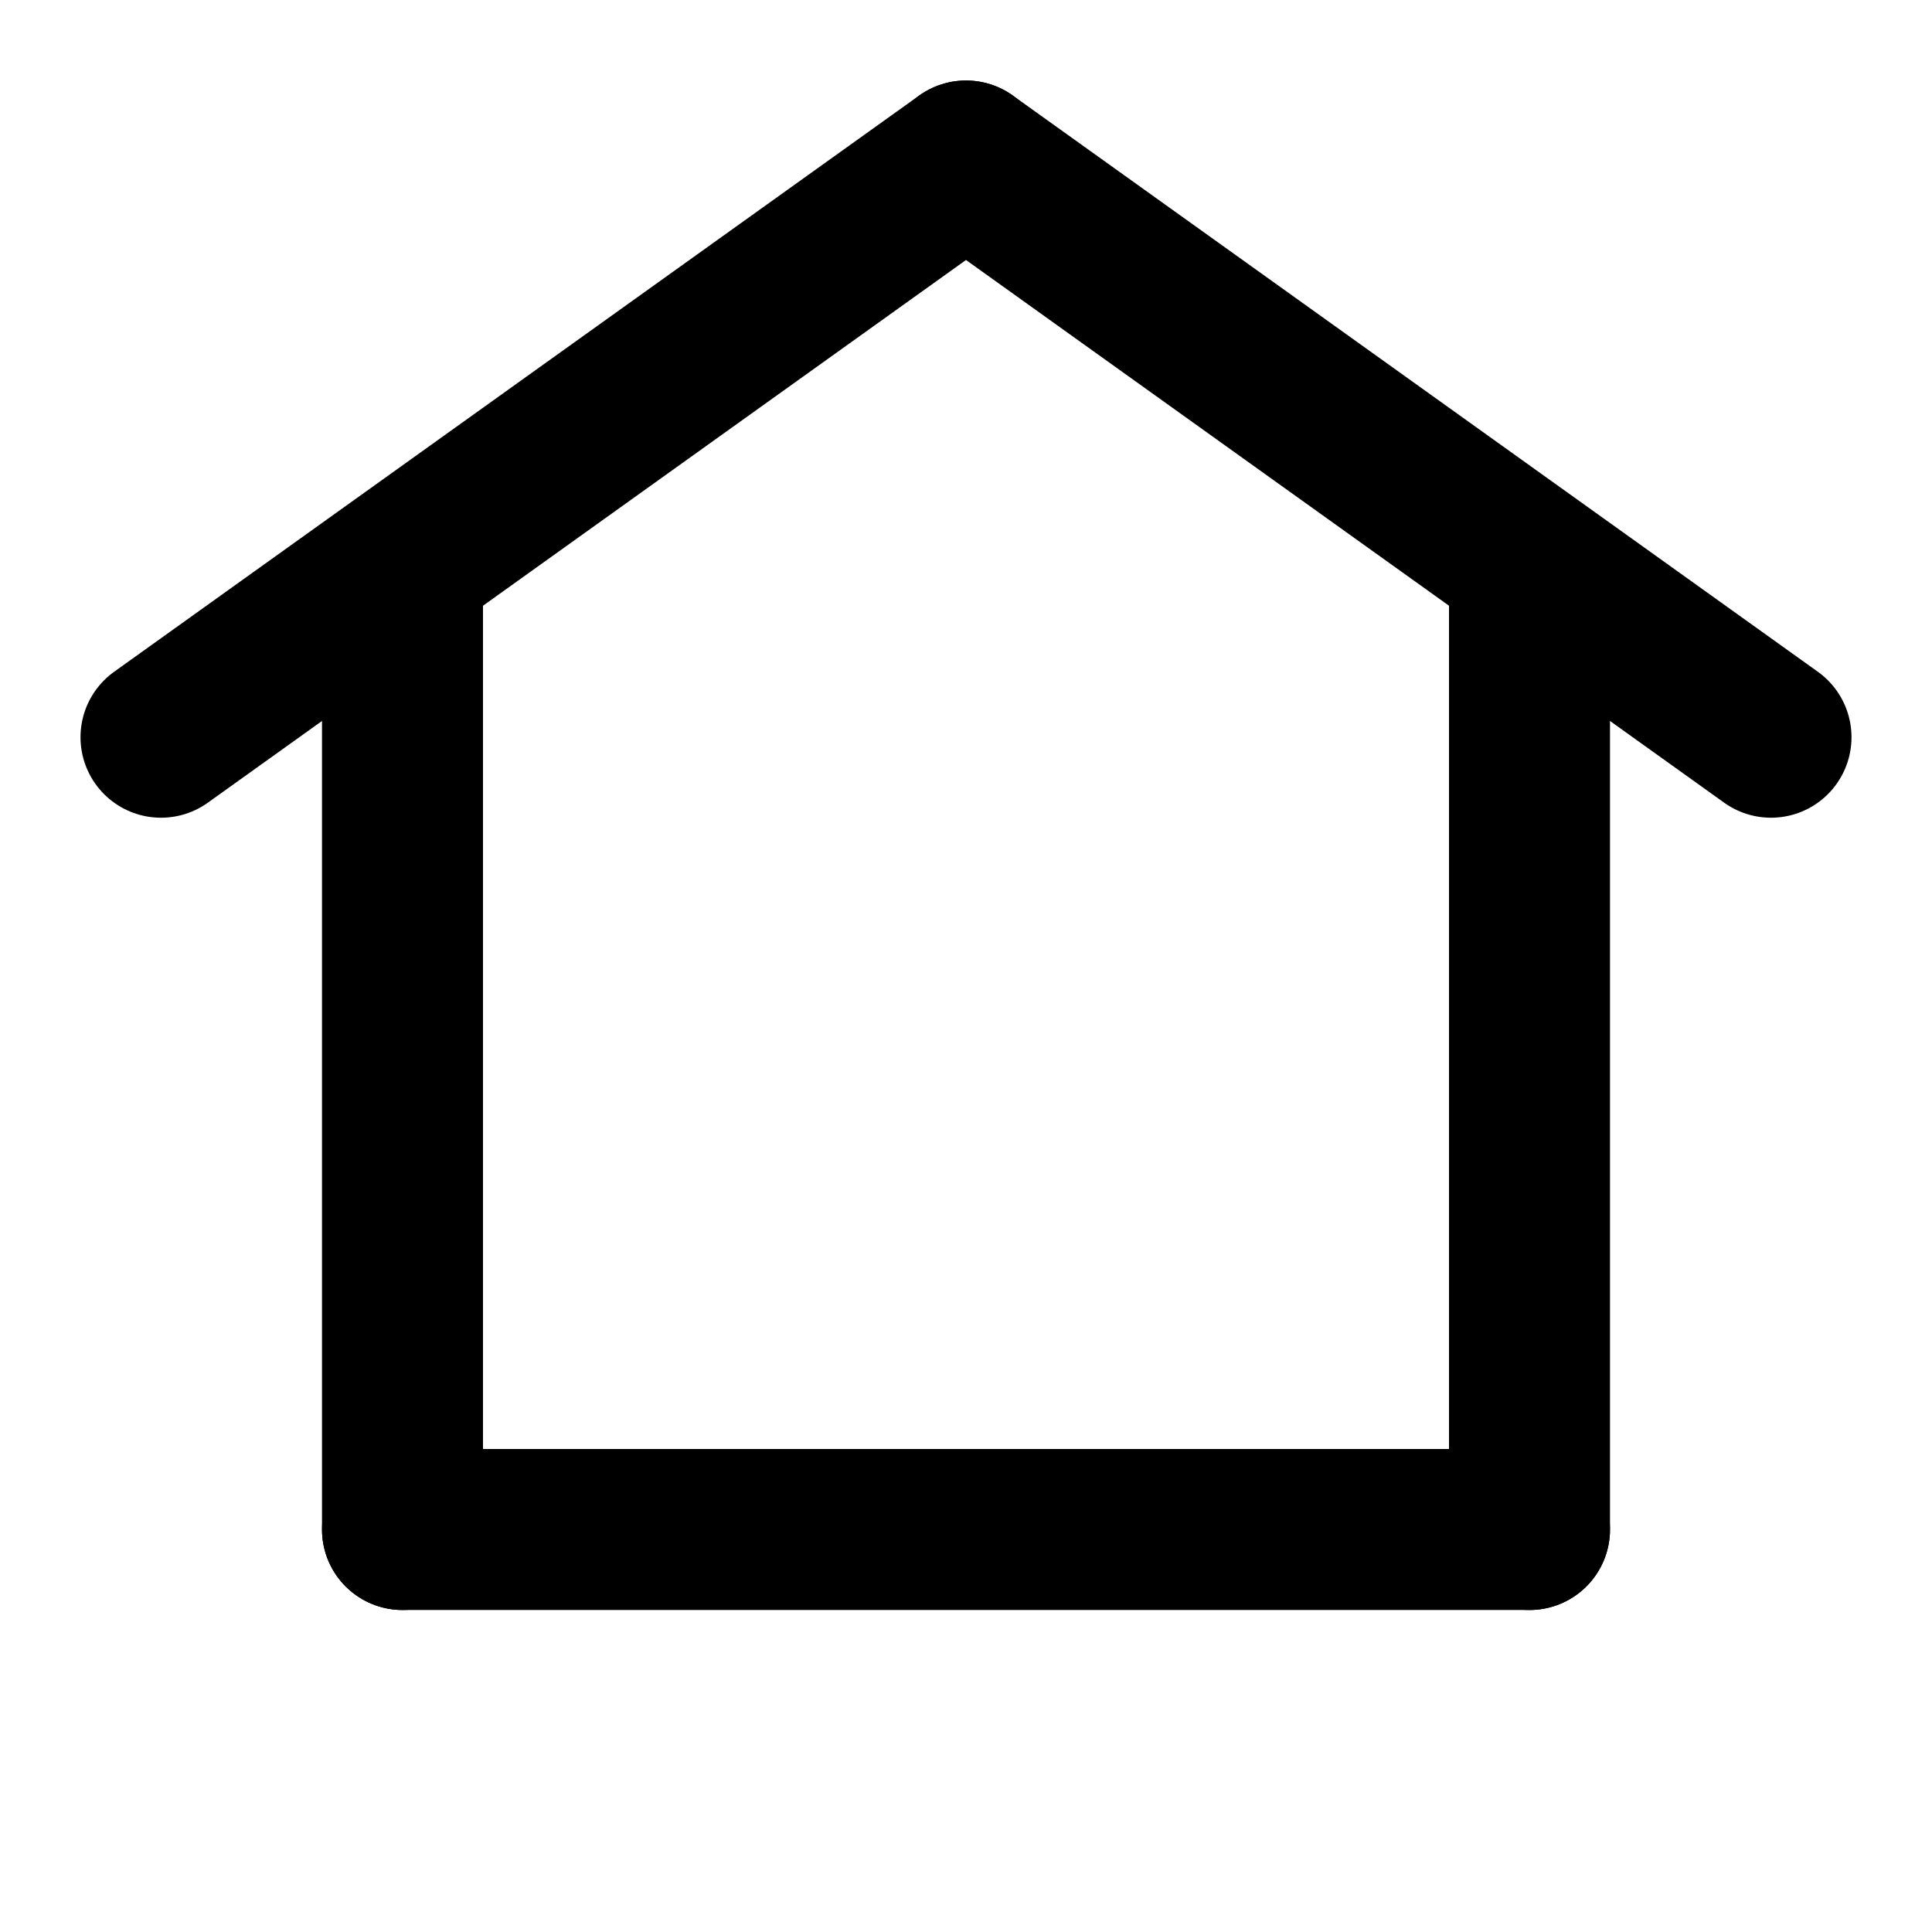
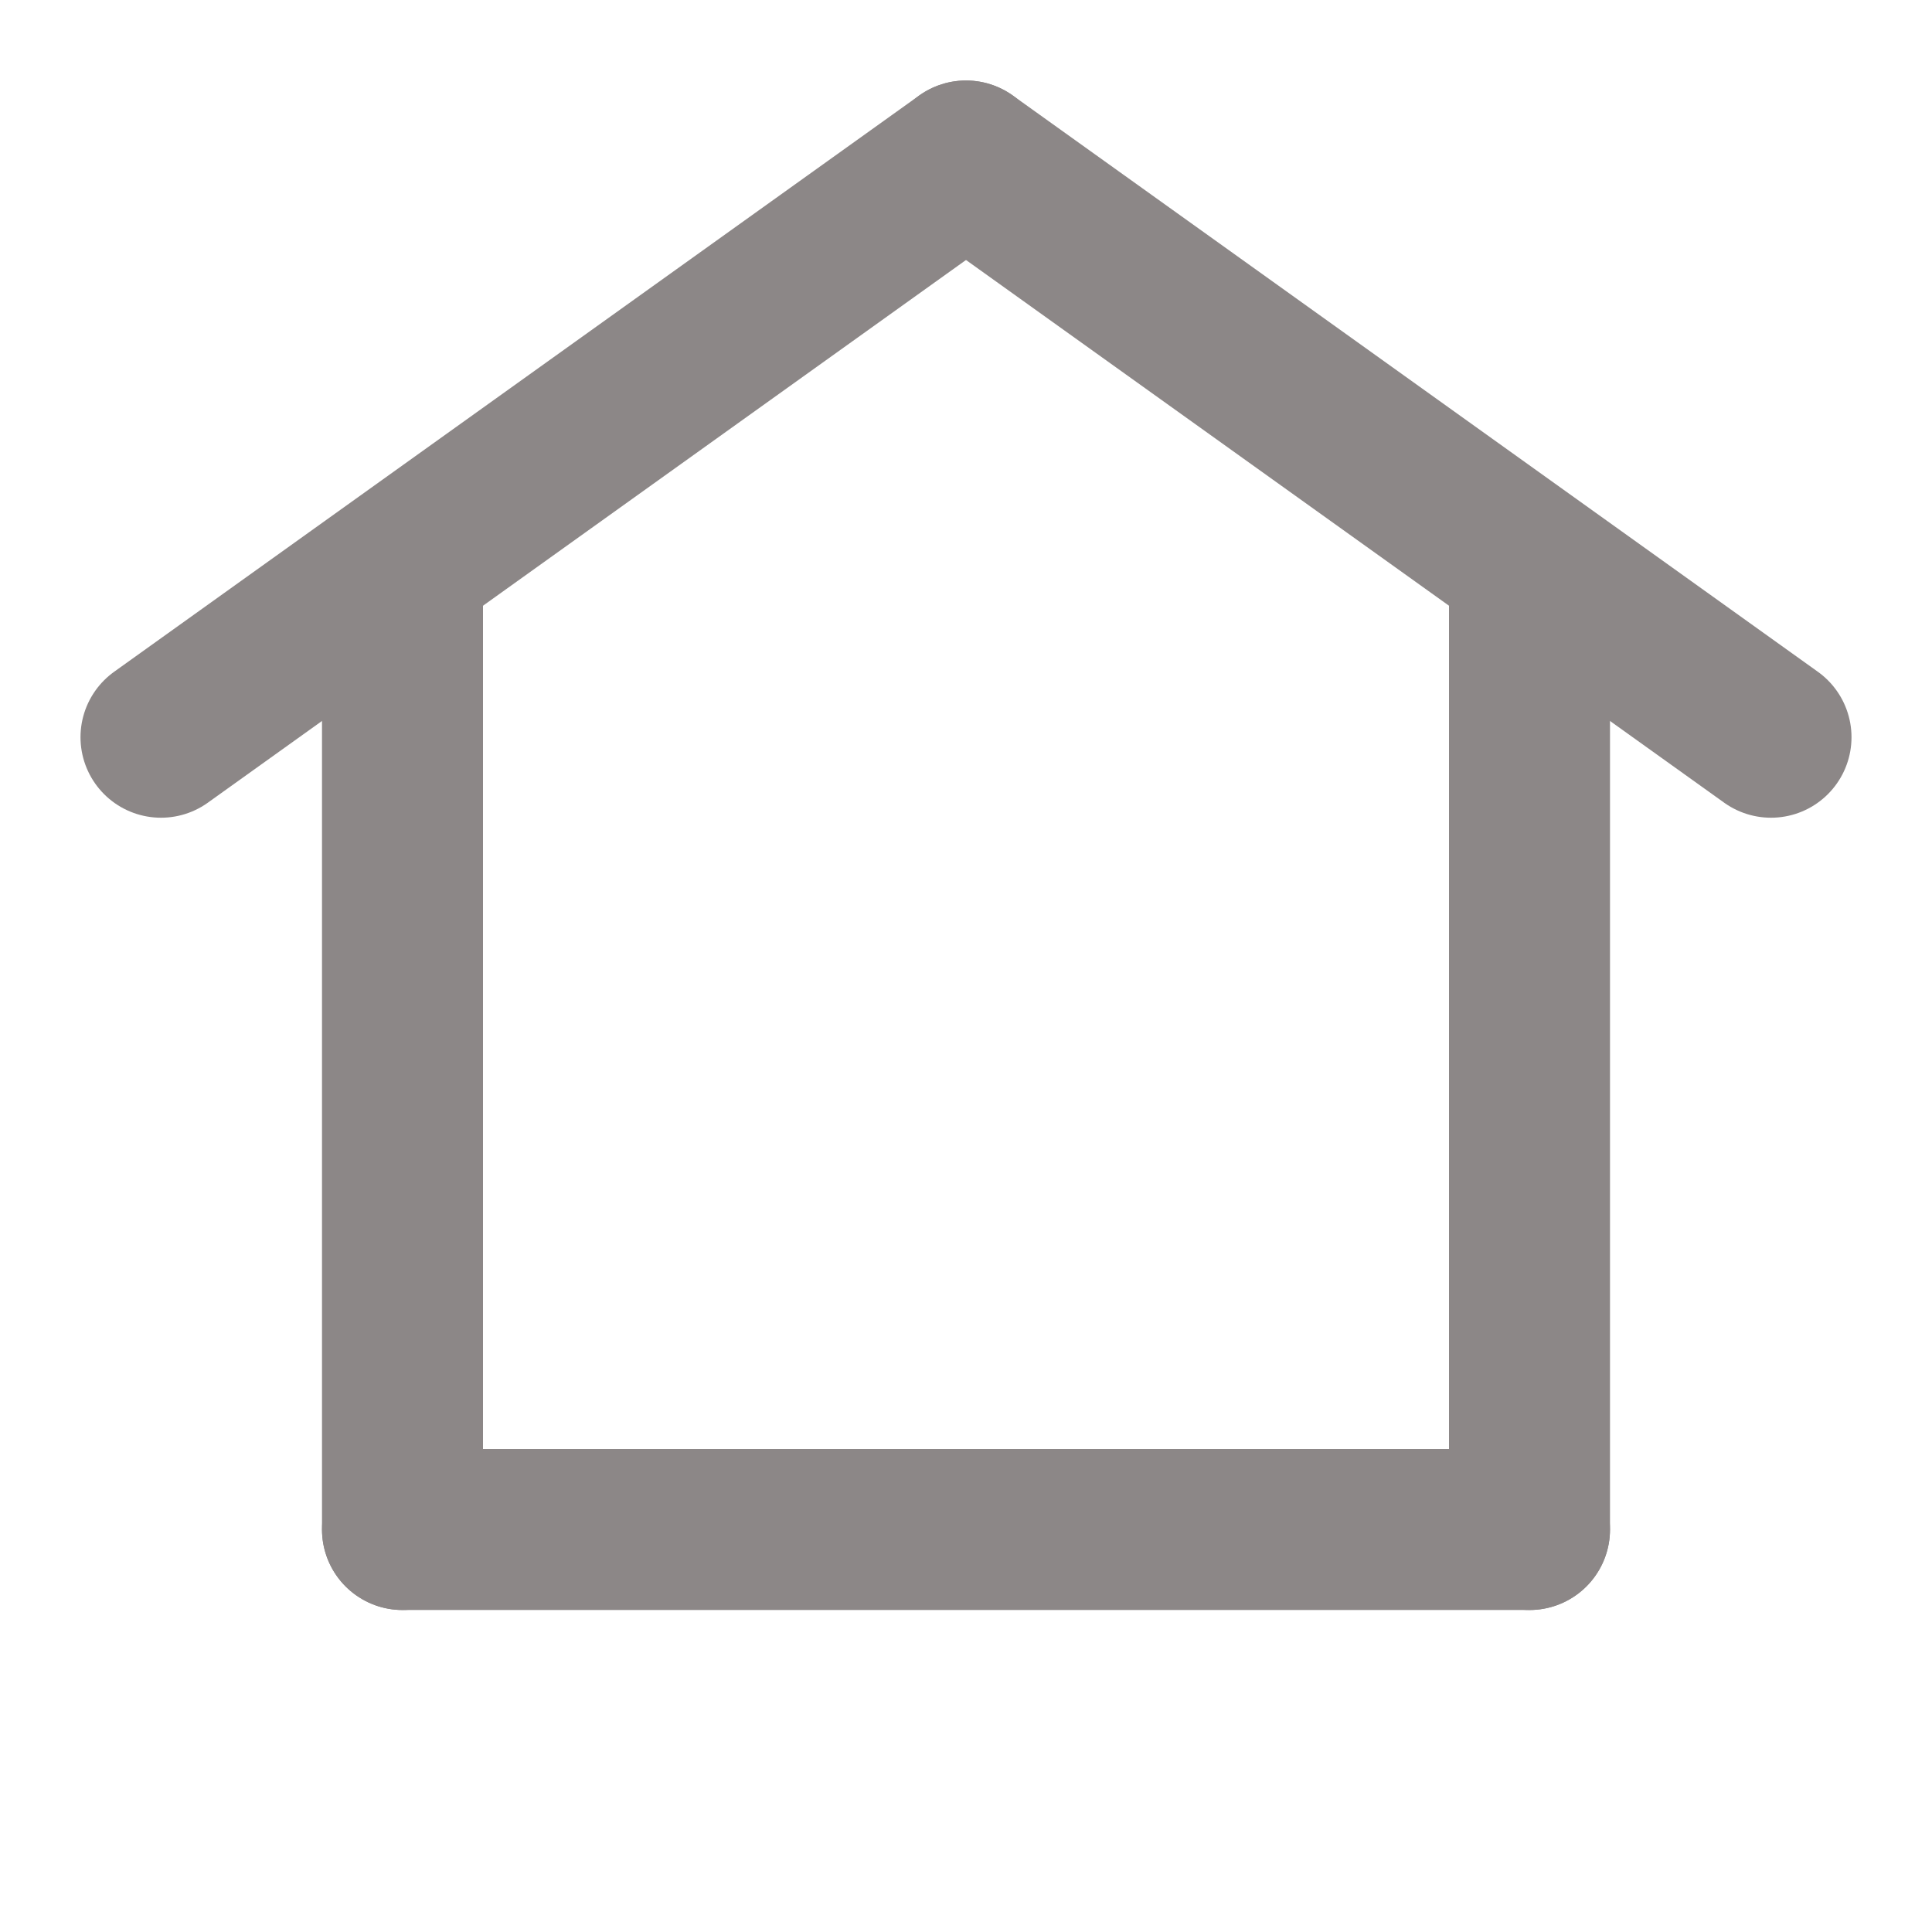
<svg xmlns="http://www.w3.org/2000/svg" width="24" height="24" viewBox="0 0 24 24" fill="none">
-   <path d="M22 9.158L12 2" stroke="currentColor" stroke-width="2" stroke-linecap="round" stroke-linejoin="round" />
-   <path d="M2 9.158L12 2" stroke="currentColor" stroke-width="2" stroke-linecap="round" stroke-linejoin="round" />
-   <path d="M5 19V7.368" stroke="currentColor" stroke-width="2" stroke-linecap="round" />
-   <path d="M19 19V7.368" stroke="currentColor" stroke-width="2" stroke-linecap="round" />
-   <path d="M5 19H19" stroke="currentColor" stroke-width="2" stroke-linecap="round" />
+   <path d="M22 9.158L12 2" stroke="#8C8787" stroke-width="2" stroke-linecap="round" stroke-linejoin="round" />
+   <path d="M2 9.158L12 2" stroke="#8C8787" stroke-width="2" stroke-linecap="round" stroke-linejoin="round" />
+   <path d="M5 19V7.368" stroke="#8C8787" stroke-width="2" stroke-linecap="round" />
+   <path d="M19 19V7.368" stroke="#8C8787" stroke-width="2" stroke-linecap="round" />
+   <path d="M5 19H19" stroke="#8C8787" stroke-width="2" stroke-linecap="round" />
</svg>
